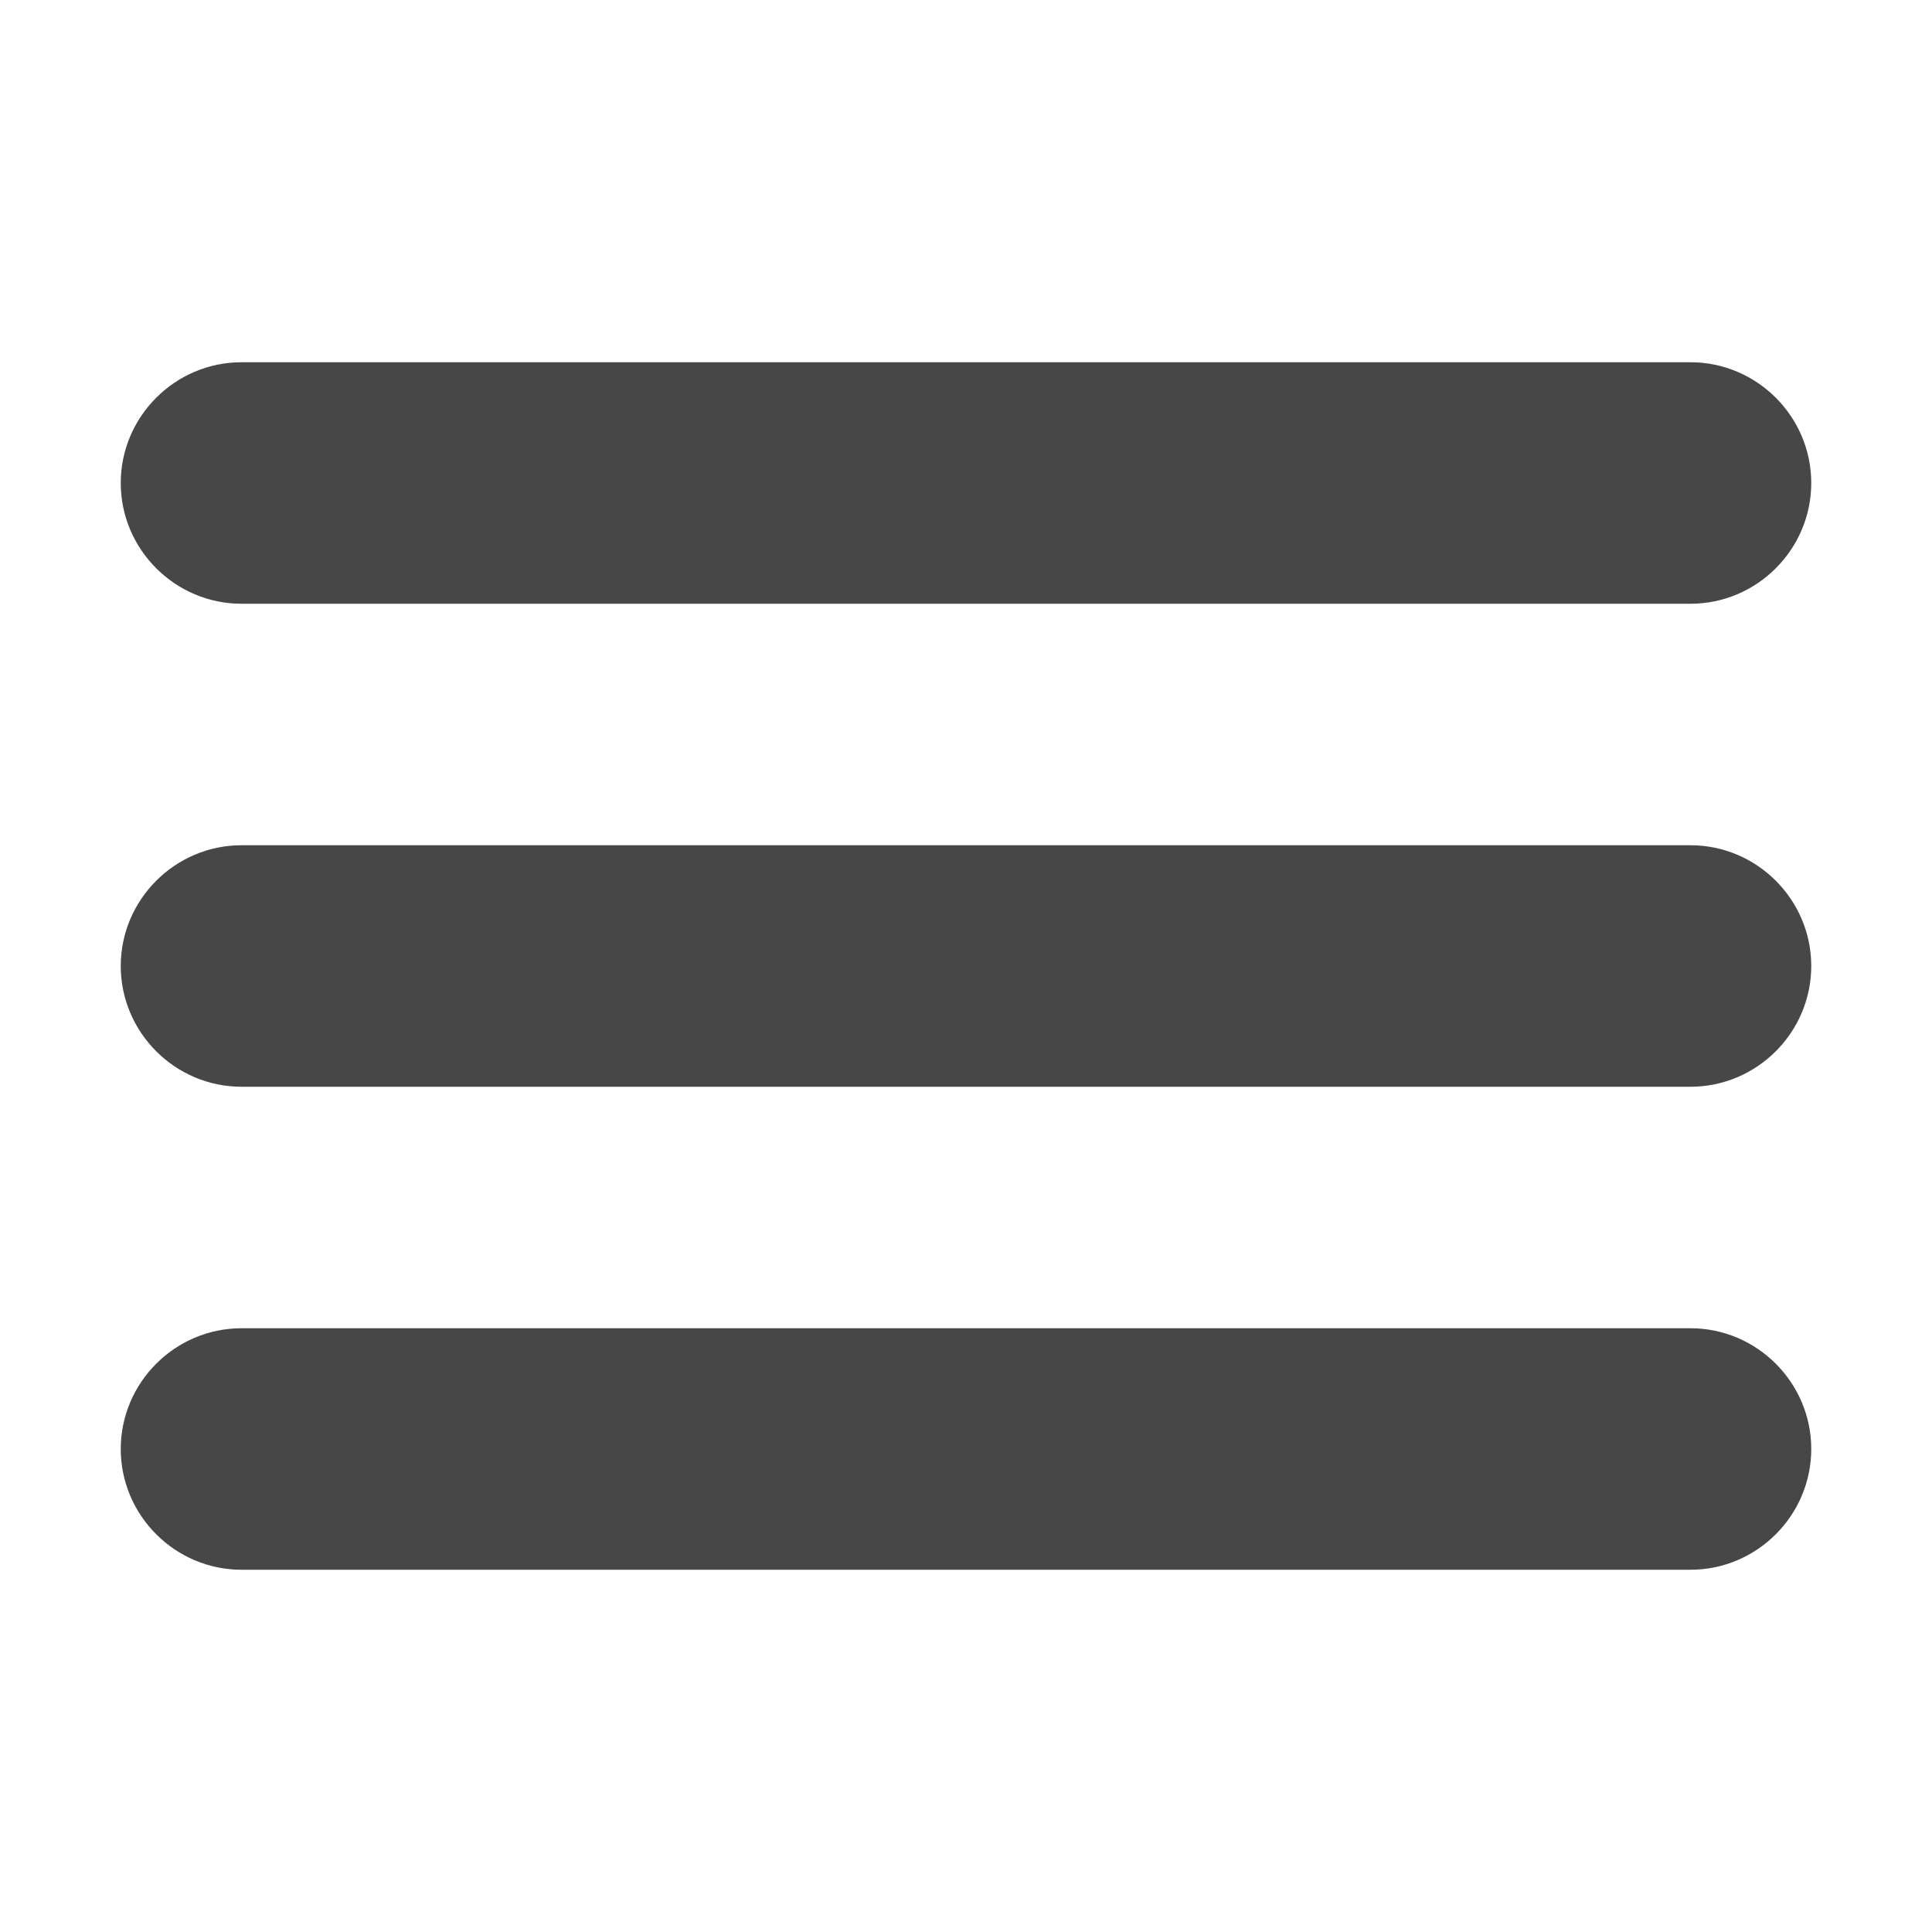
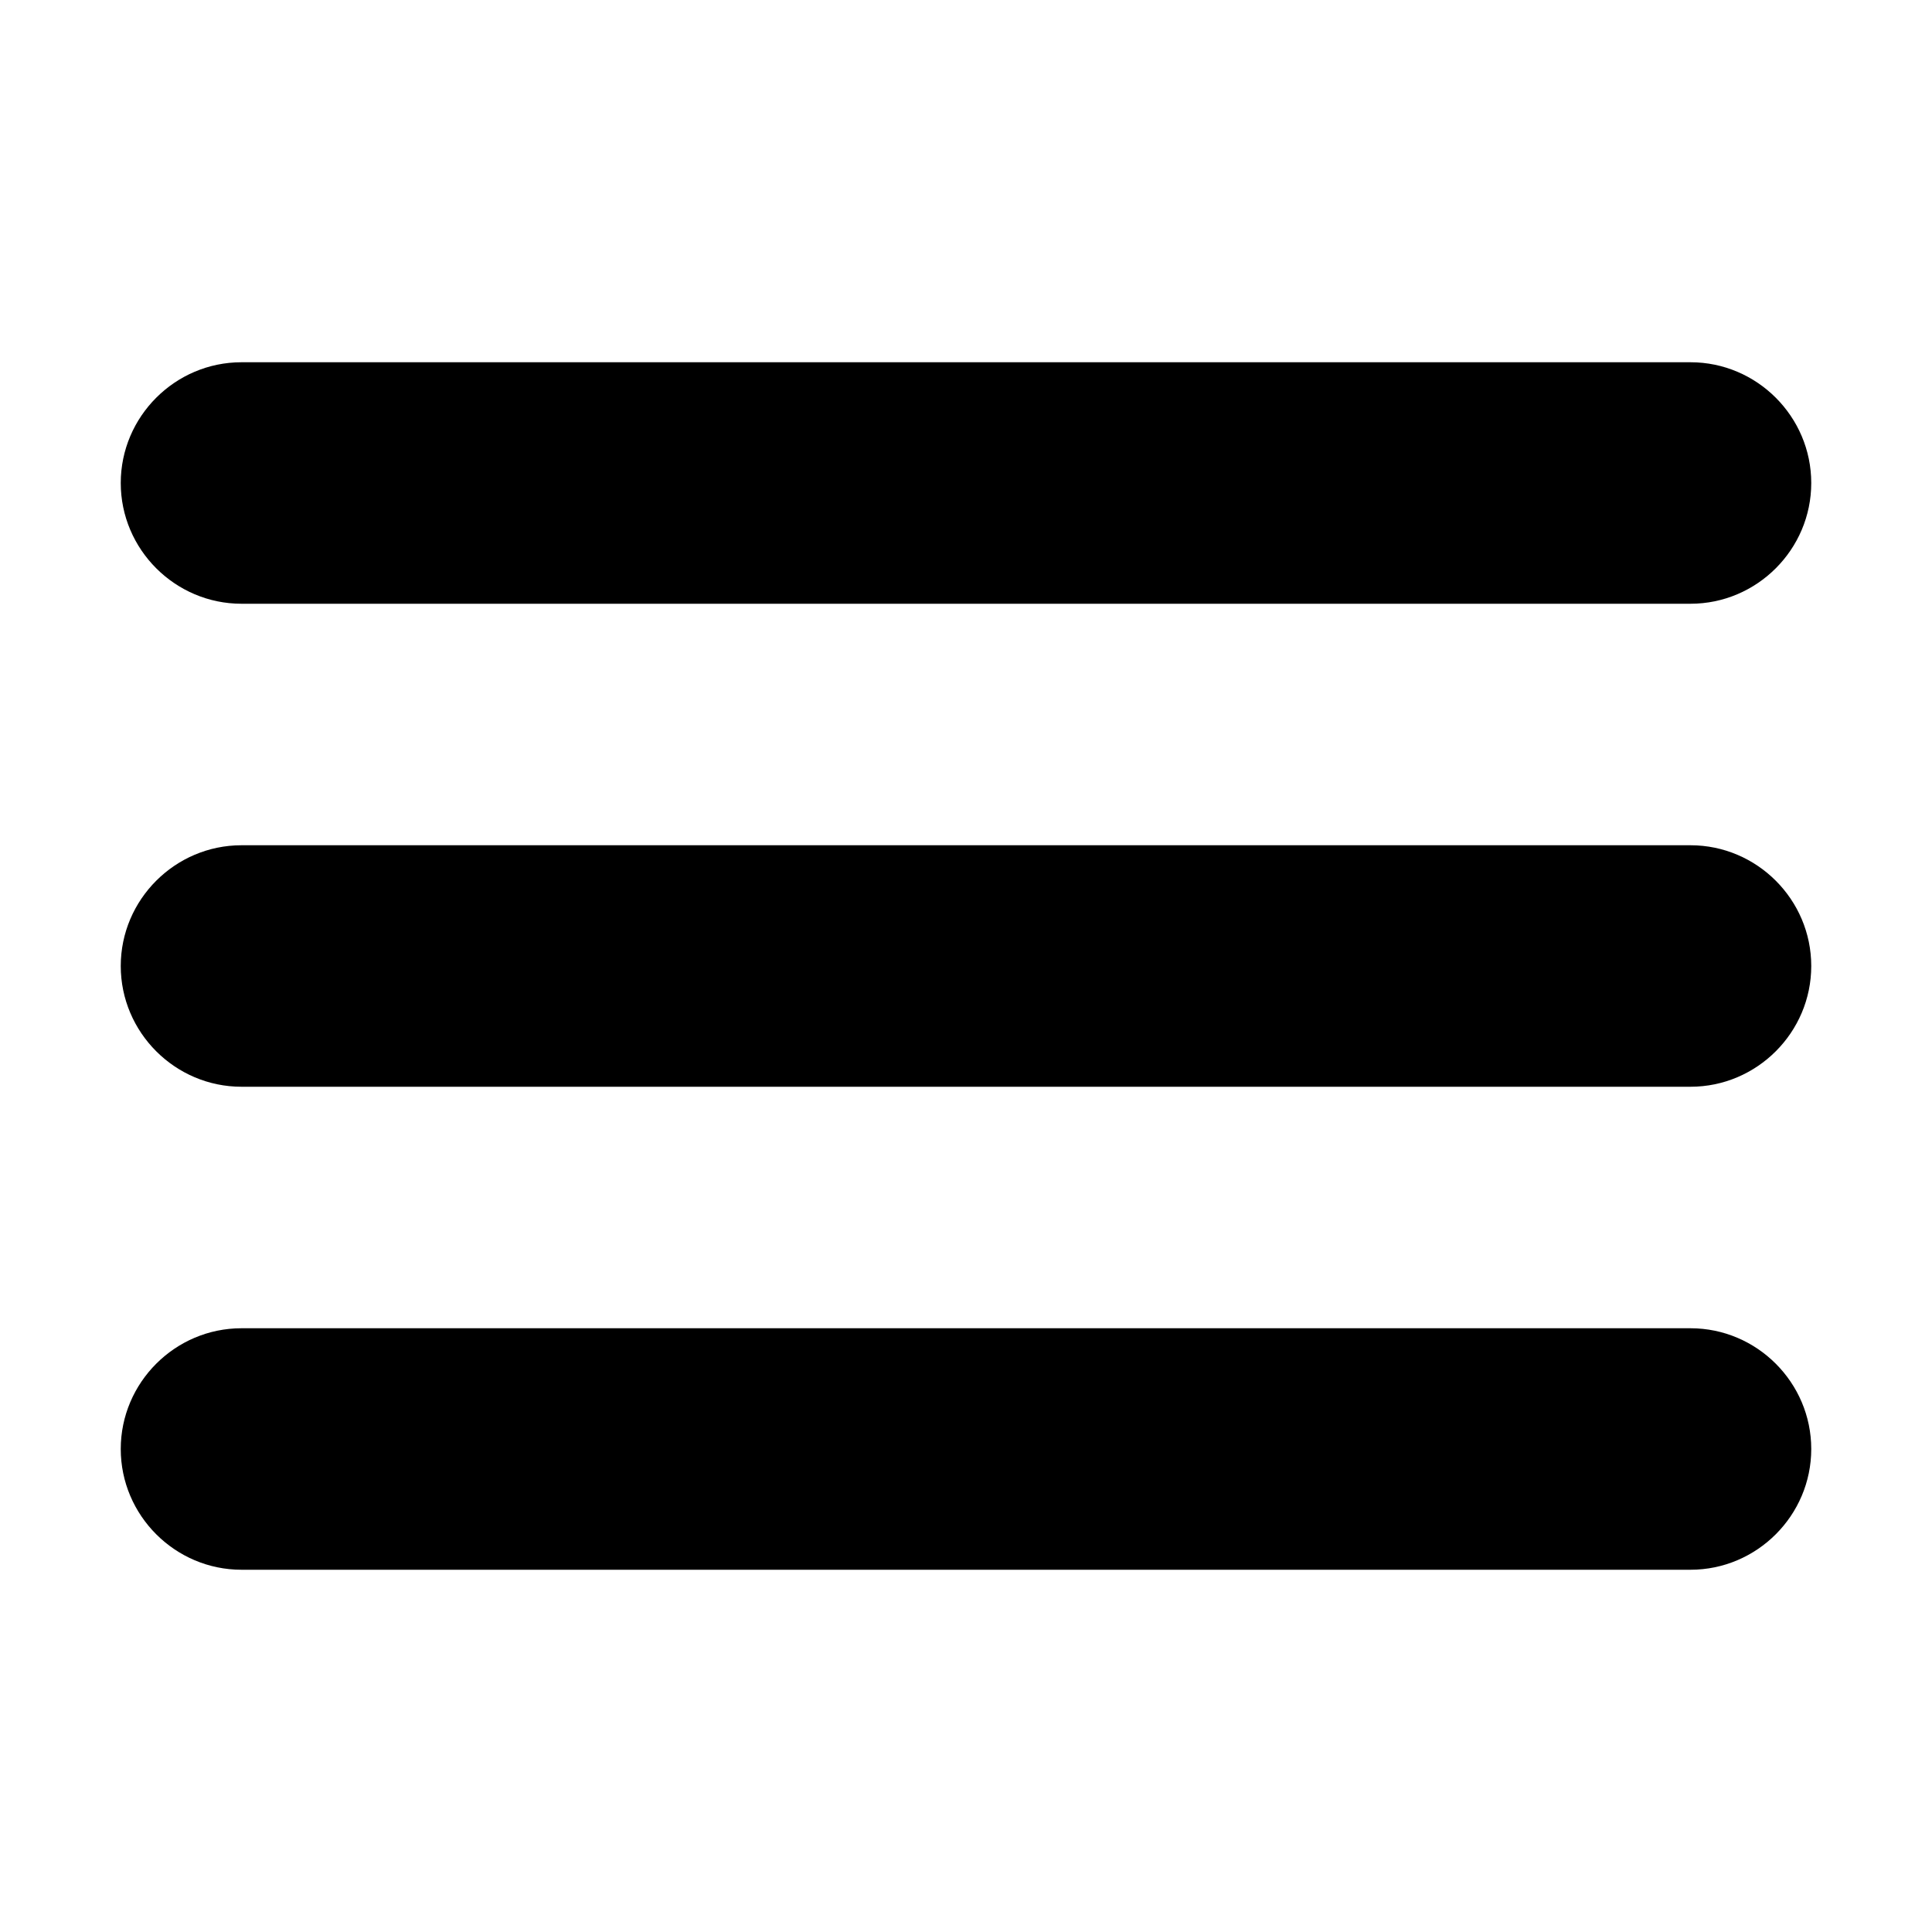
- <svg xmlns="http://www.w3.org/2000/svg" viewBox="0,0,256,256" width="48px" height="48px" fill-rule="nonzero">
+ <svg xmlns="http://www.w3.org/2000/svg" viewBox="0,0,256,256" width="48px" height="48px" fillRule="nonzero">
  <defs>
    <linearGradient x1="12.373" y1="0.373" x2="34.611" y2="22.611" gradientUnits="userSpaceOnUse" id="color-1">
-       <stop offset="0" stop-color="#474747" />
-       <stop offset="1" stop-color="#474747" />
+       <stop offset="0" stopColor="#474747" />
+       <stop offset="1" stopColor="#474747" />
    </linearGradient>
    <linearGradient x1="12.373" y1="12.373" x2="34.611" y2="34.611" gradientUnits="userSpaceOnUse" id="color-2">
-       <stop offset="0" stop-color="#474747" />
-       <stop offset="1" stop-color="#474747" />
+       <stop offset="0" stopColor="#474747" />
+       <stop offset="1" stopColor="#474747" />
    </linearGradient>
    <linearGradient x1="12.373" y1="24.373" x2="34.611" y2="46.611" gradientUnits="userSpaceOnUse" id="color-3">
-       <stop offset="0" stop-color="#474747" />
-       <stop offset="1" stop-color="#474747" />
+       <stop offset="0" stopColor="#474747" />
+       <stop offset="1" stopColor="#474747" />
    </linearGradient>
  </defs>
-   <g fill="none" fill-rule="nonzero" stroke="none" stroke-width="1" stroke-linecap="butt" stroke-linejoin="miter" stroke-miterlimit="10" stroke-dasharray="" stroke-dashoffset="0" font-family="none" font-weight="none" font-size="none" text-anchor="none" style="mix-blend-mode: normal">
+   <g fill="none" fillRule="nonzero" stroke="none" strokeWidth="1" strokeLinecap="butt" strokeLinejoin="miter" strokeMiterlimit="10" strokeDasharray="" strokeDashoffset="0" fontFamily="none" fontWeight="none" fontSize="none" textAnchor="none" style="mix-blend-mode: normal">
    <g transform="scale(5.33333,5.33333)">
      <path d="M42,15h-36c-1.65,0 -3,-1.35 -3,-3v0c0,-1.65 1.35,-3 3,-3h36c1.65,0 3,1.35 3,3v0c0,1.65 -1.35,3 -3,3z" fill="url(#color-1)" />
      <path d="M42,27h-36c-1.65,0 -3,-1.35 -3,-3v0c0,-1.65 1.35,-3 3,-3h36c1.65,0 3,1.35 3,3v0c0,1.65 -1.35,3 -3,3z" fill="url(#color-2)" />
      <path d="M42,39h-36c-1.65,0 -3,-1.35 -3,-3v0c0,-1.65 1.35,-3 3,-3h36c1.65,0 3,1.35 3,3v0c0,1.65 -1.35,3 -3,3z" fill="url(#color-3)" />
    </g>
  </g>
</svg>
